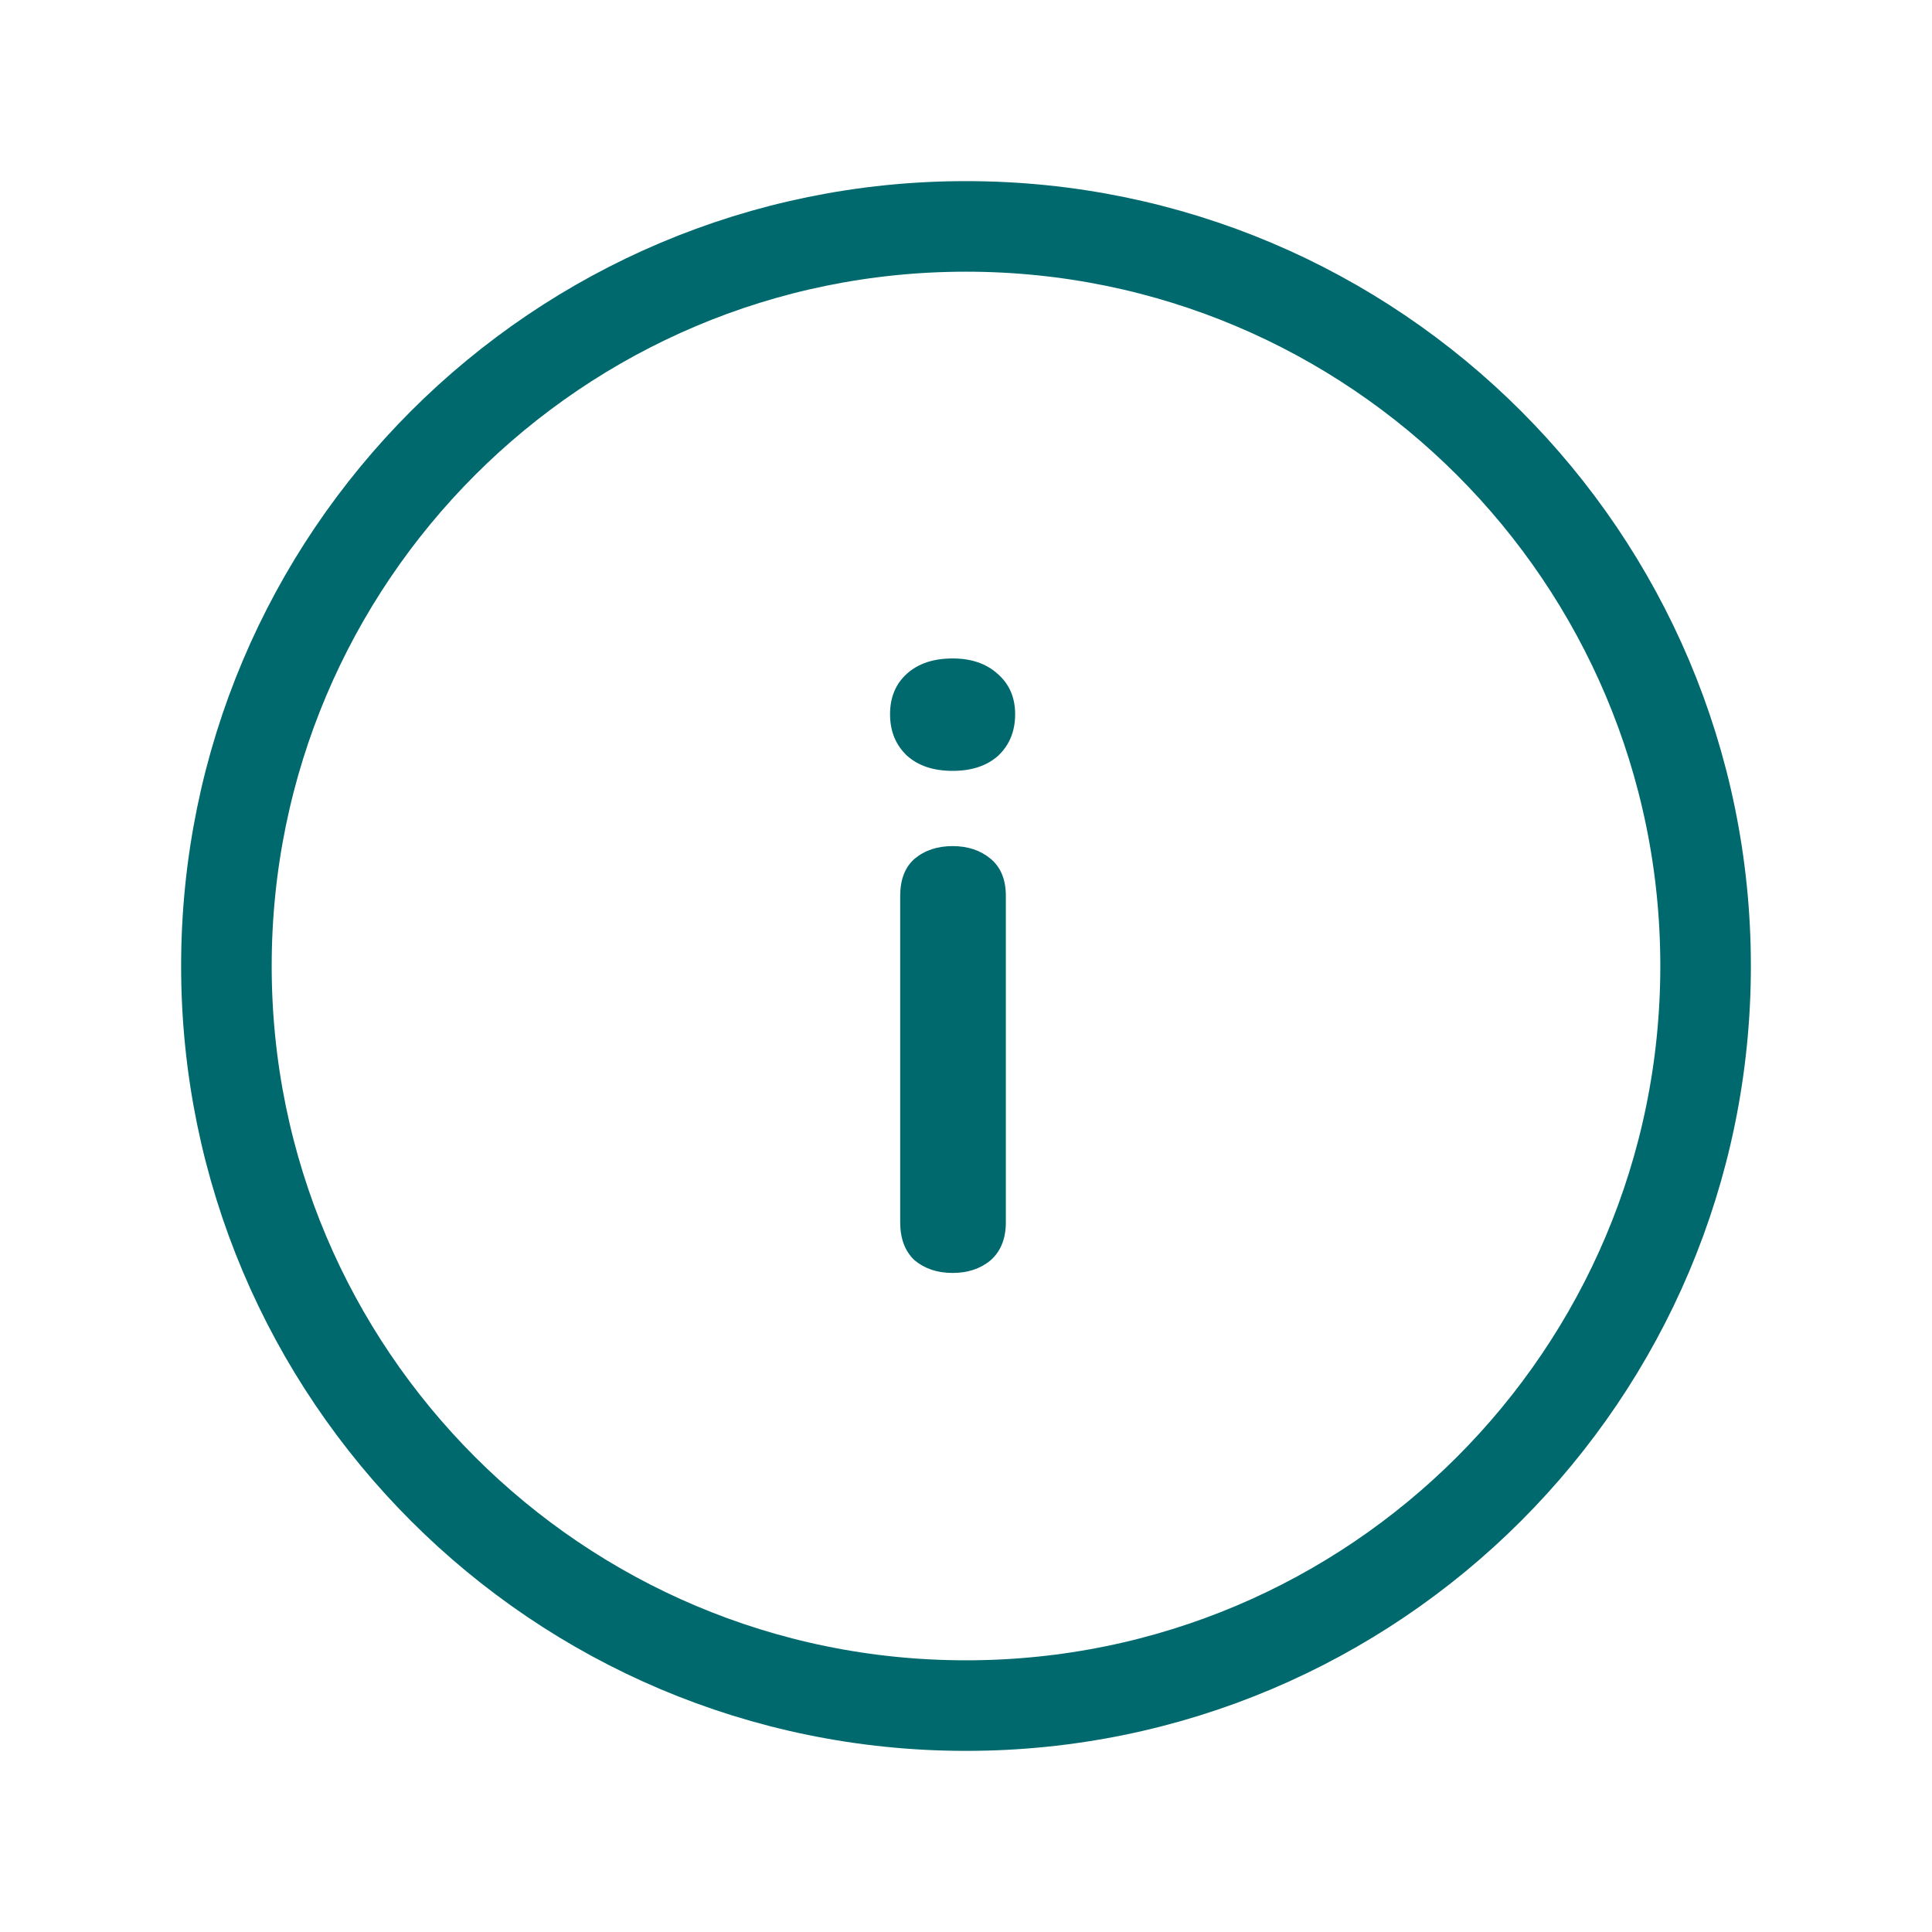
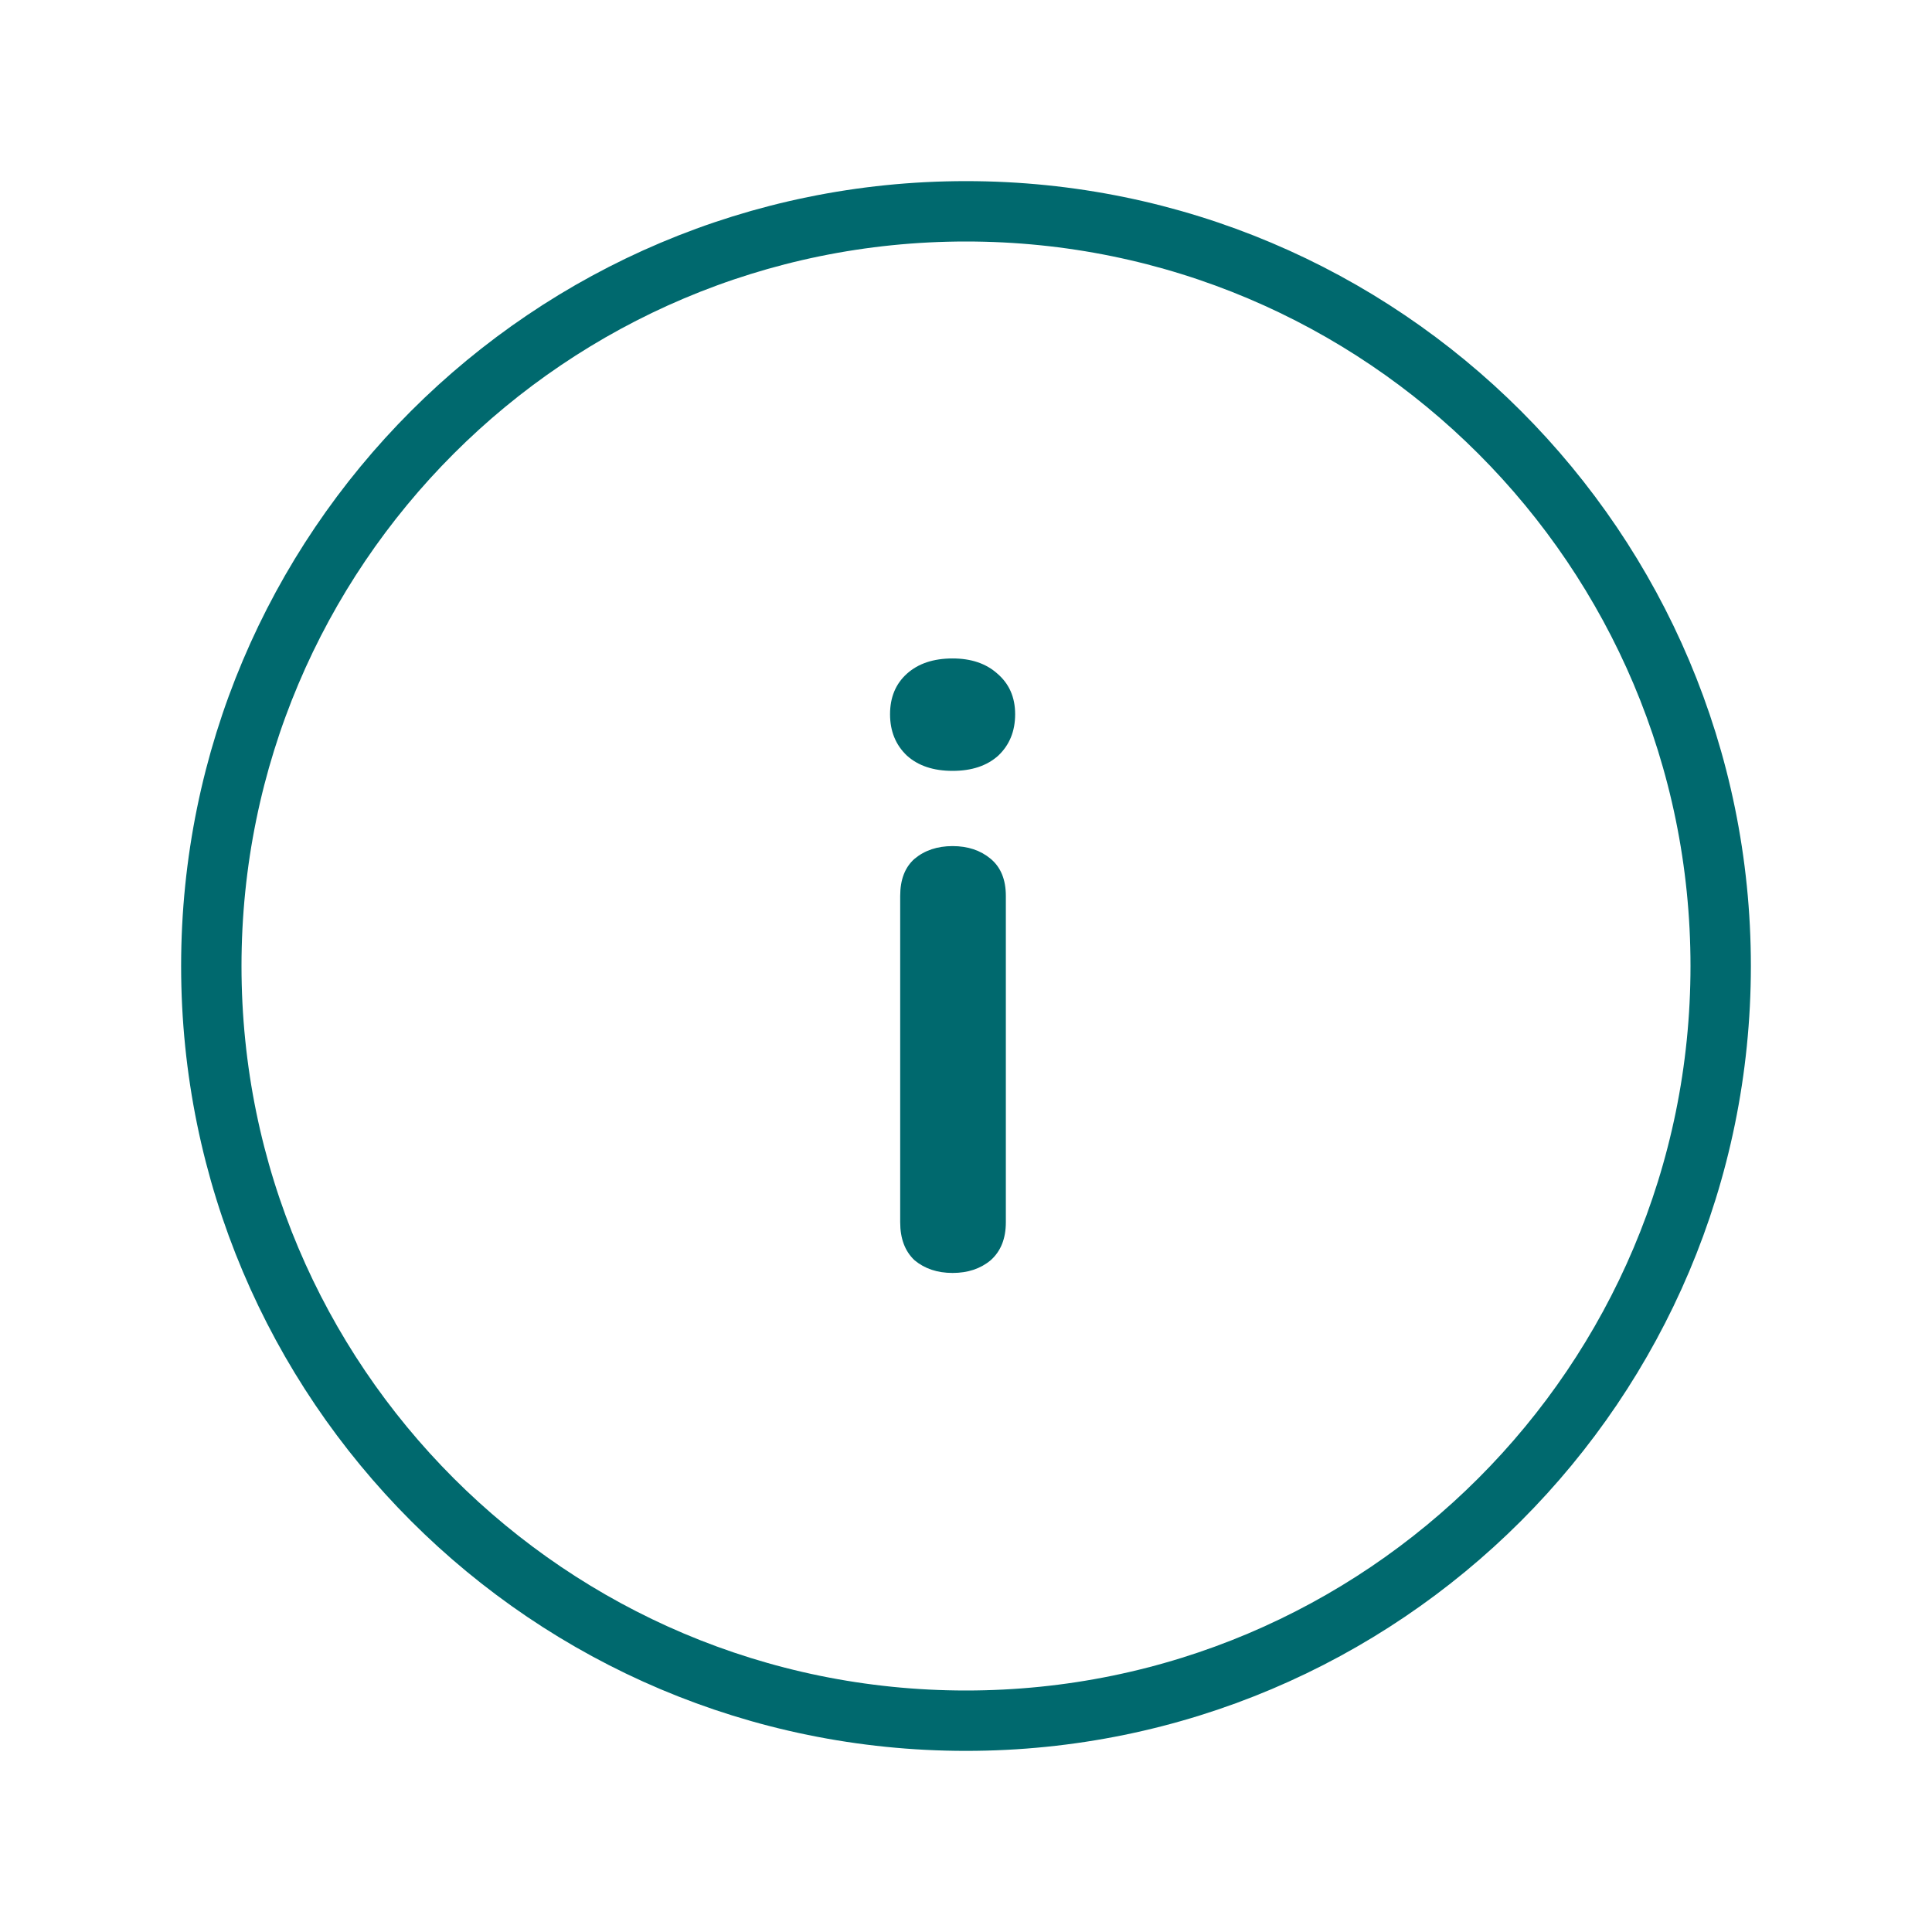
<svg xmlns="http://www.w3.org/2000/svg" width="32" height="32" viewBox="0 0 32 32" fill="none">
-   <circle cx="16" cy="16" r="12.25" stroke="#00696E" stroke-width="1.5" />
+   <circle cx="16" cy="16" r="12.5" stroke="#00696E" />
  <path d="M15.778 21.084C15.526 21.084 15.316 21.014 15.148 20.874C14.989 20.725 14.91 20.515 14.91 20.244V14.84C14.91 14.569 14.989 14.364 15.148 14.224C15.316 14.084 15.526 14.014 15.778 14.014C16.03 14.014 16.24 14.084 16.408 14.224C16.576 14.364 16.66 14.569 16.66 14.84V20.244C16.66 20.515 16.576 20.725 16.408 20.874C16.24 21.014 16.03 21.084 15.778 21.084ZM15.778 12.768C15.461 12.768 15.209 12.684 15.022 12.516C14.835 12.339 14.742 12.11 14.742 11.83C14.742 11.55 14.835 11.326 15.022 11.158C15.209 10.99 15.461 10.906 15.778 10.906C16.086 10.906 16.333 10.99 16.52 11.158C16.716 11.326 16.814 11.55 16.814 11.83C16.814 12.11 16.721 12.339 16.534 12.516C16.347 12.684 16.095 12.768 15.778 12.768Z" fill="#00696E" />
</svg>
